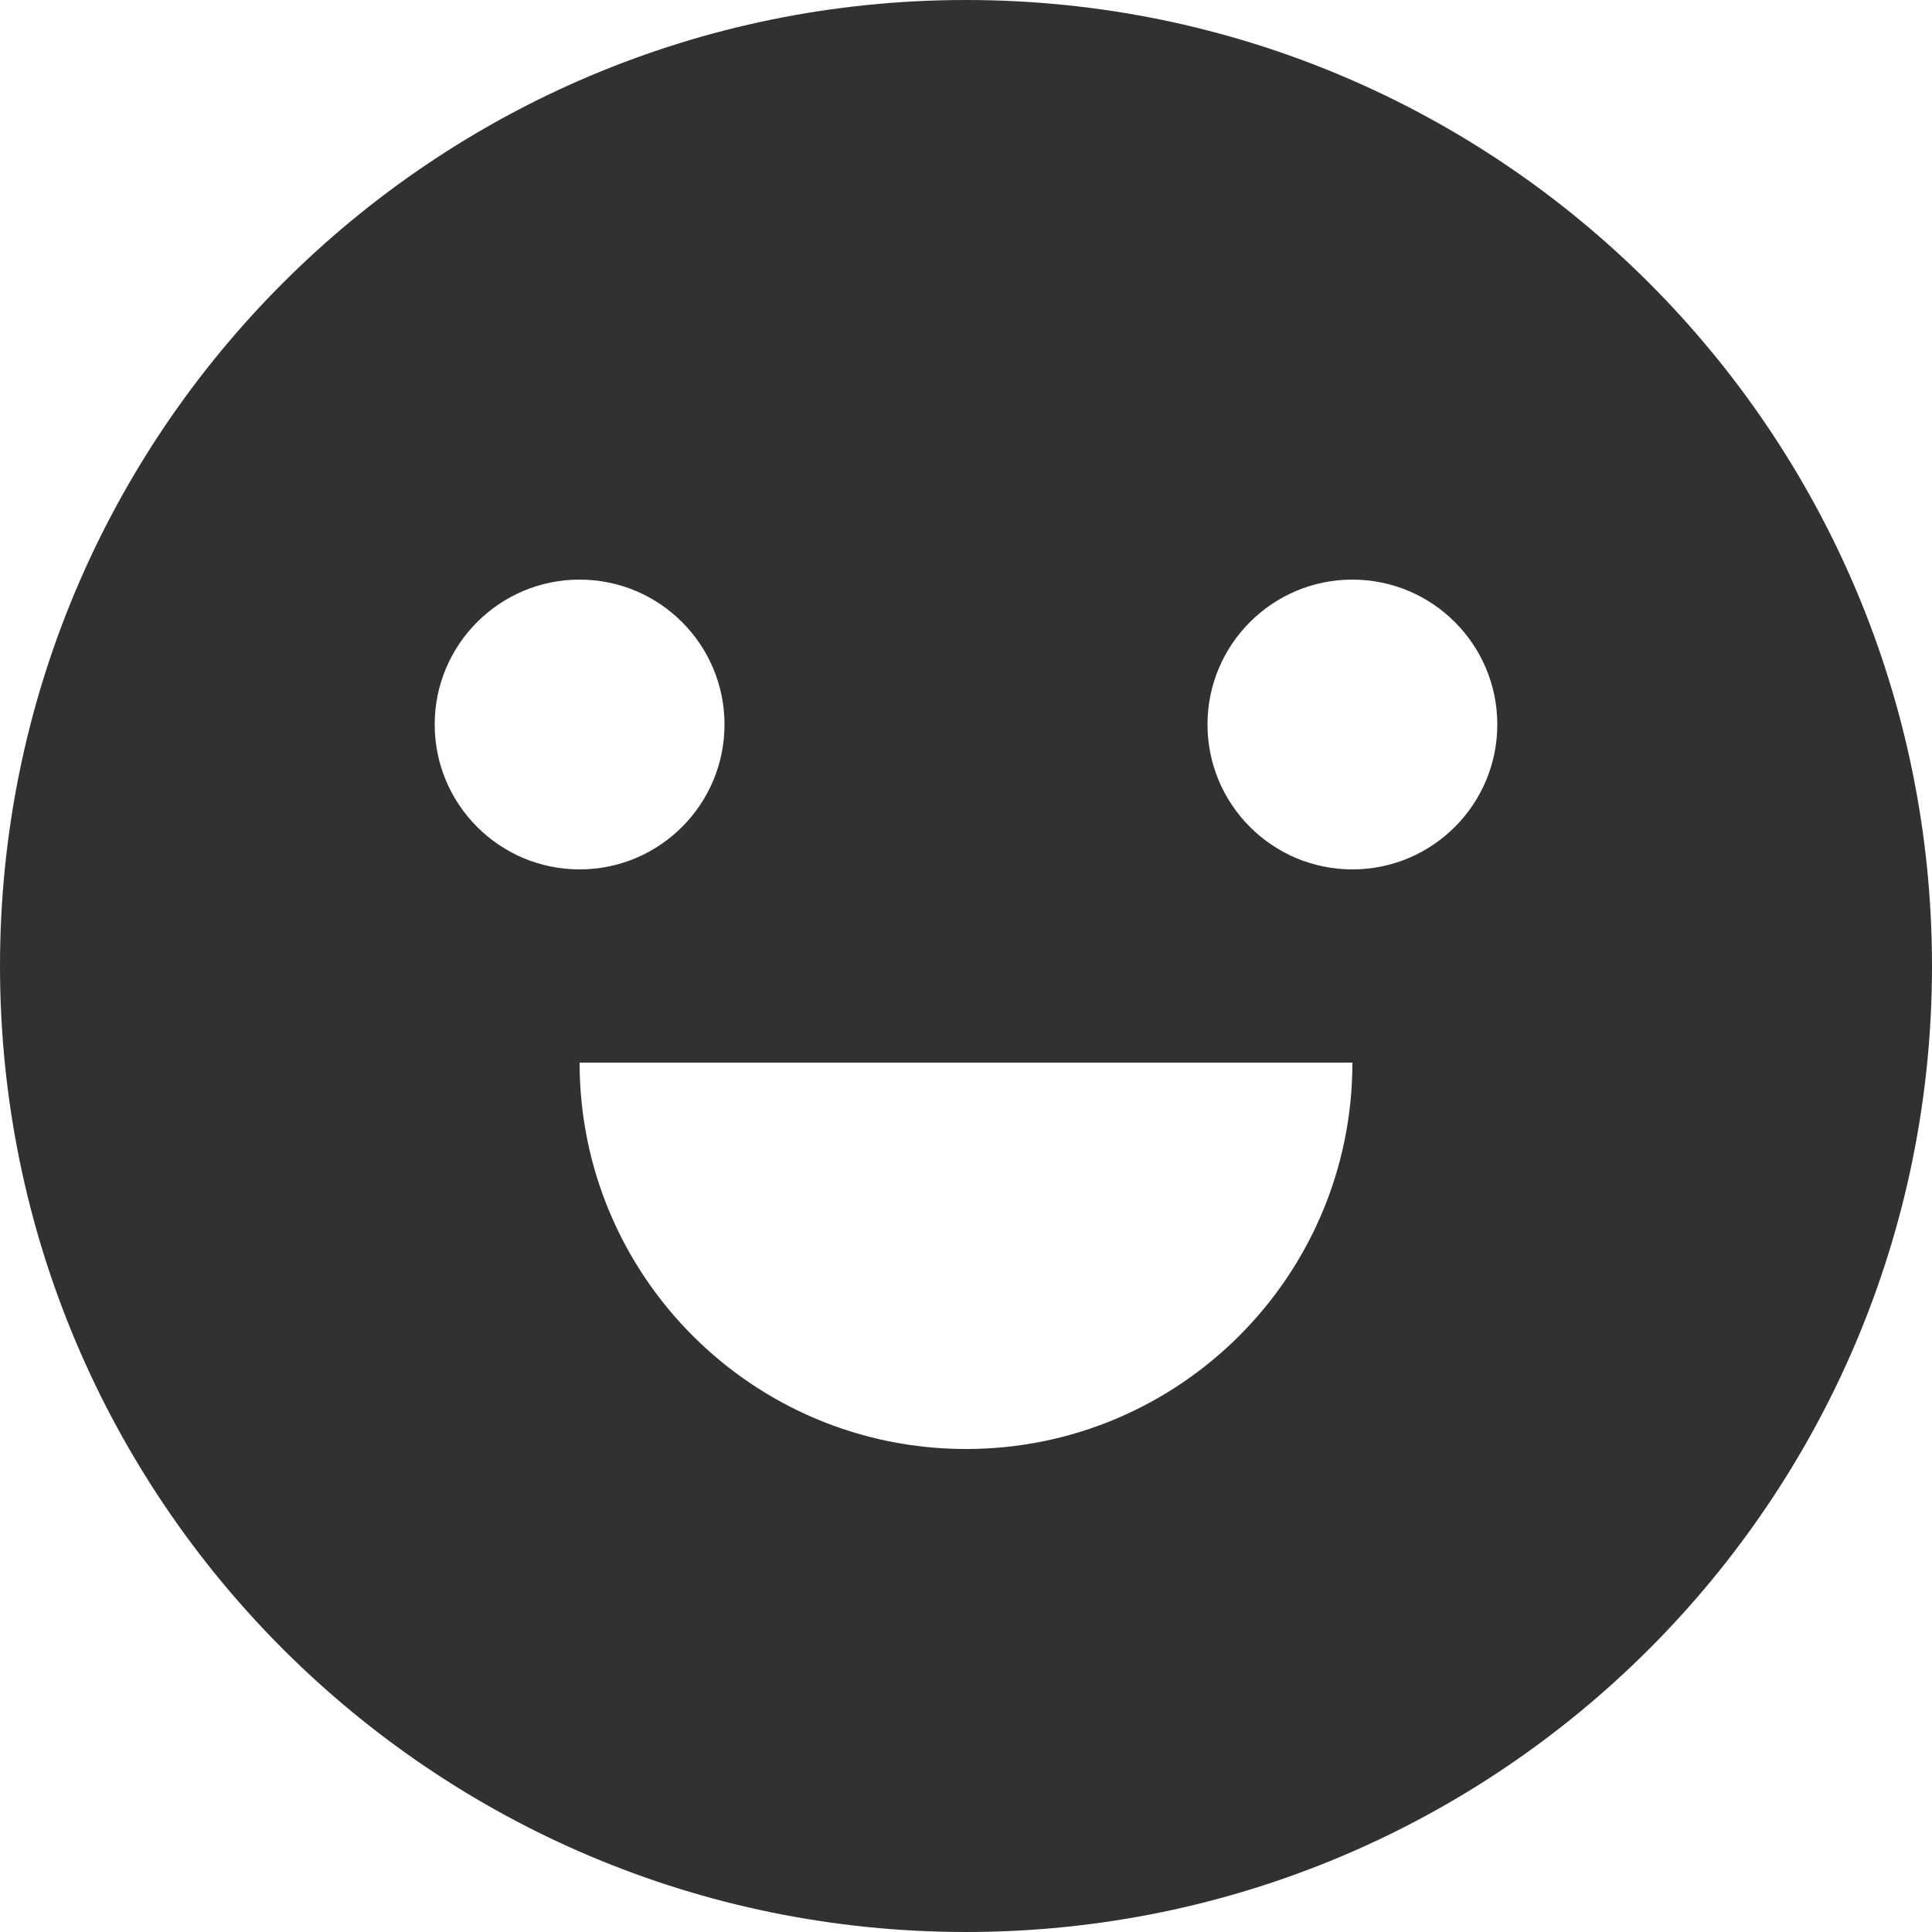
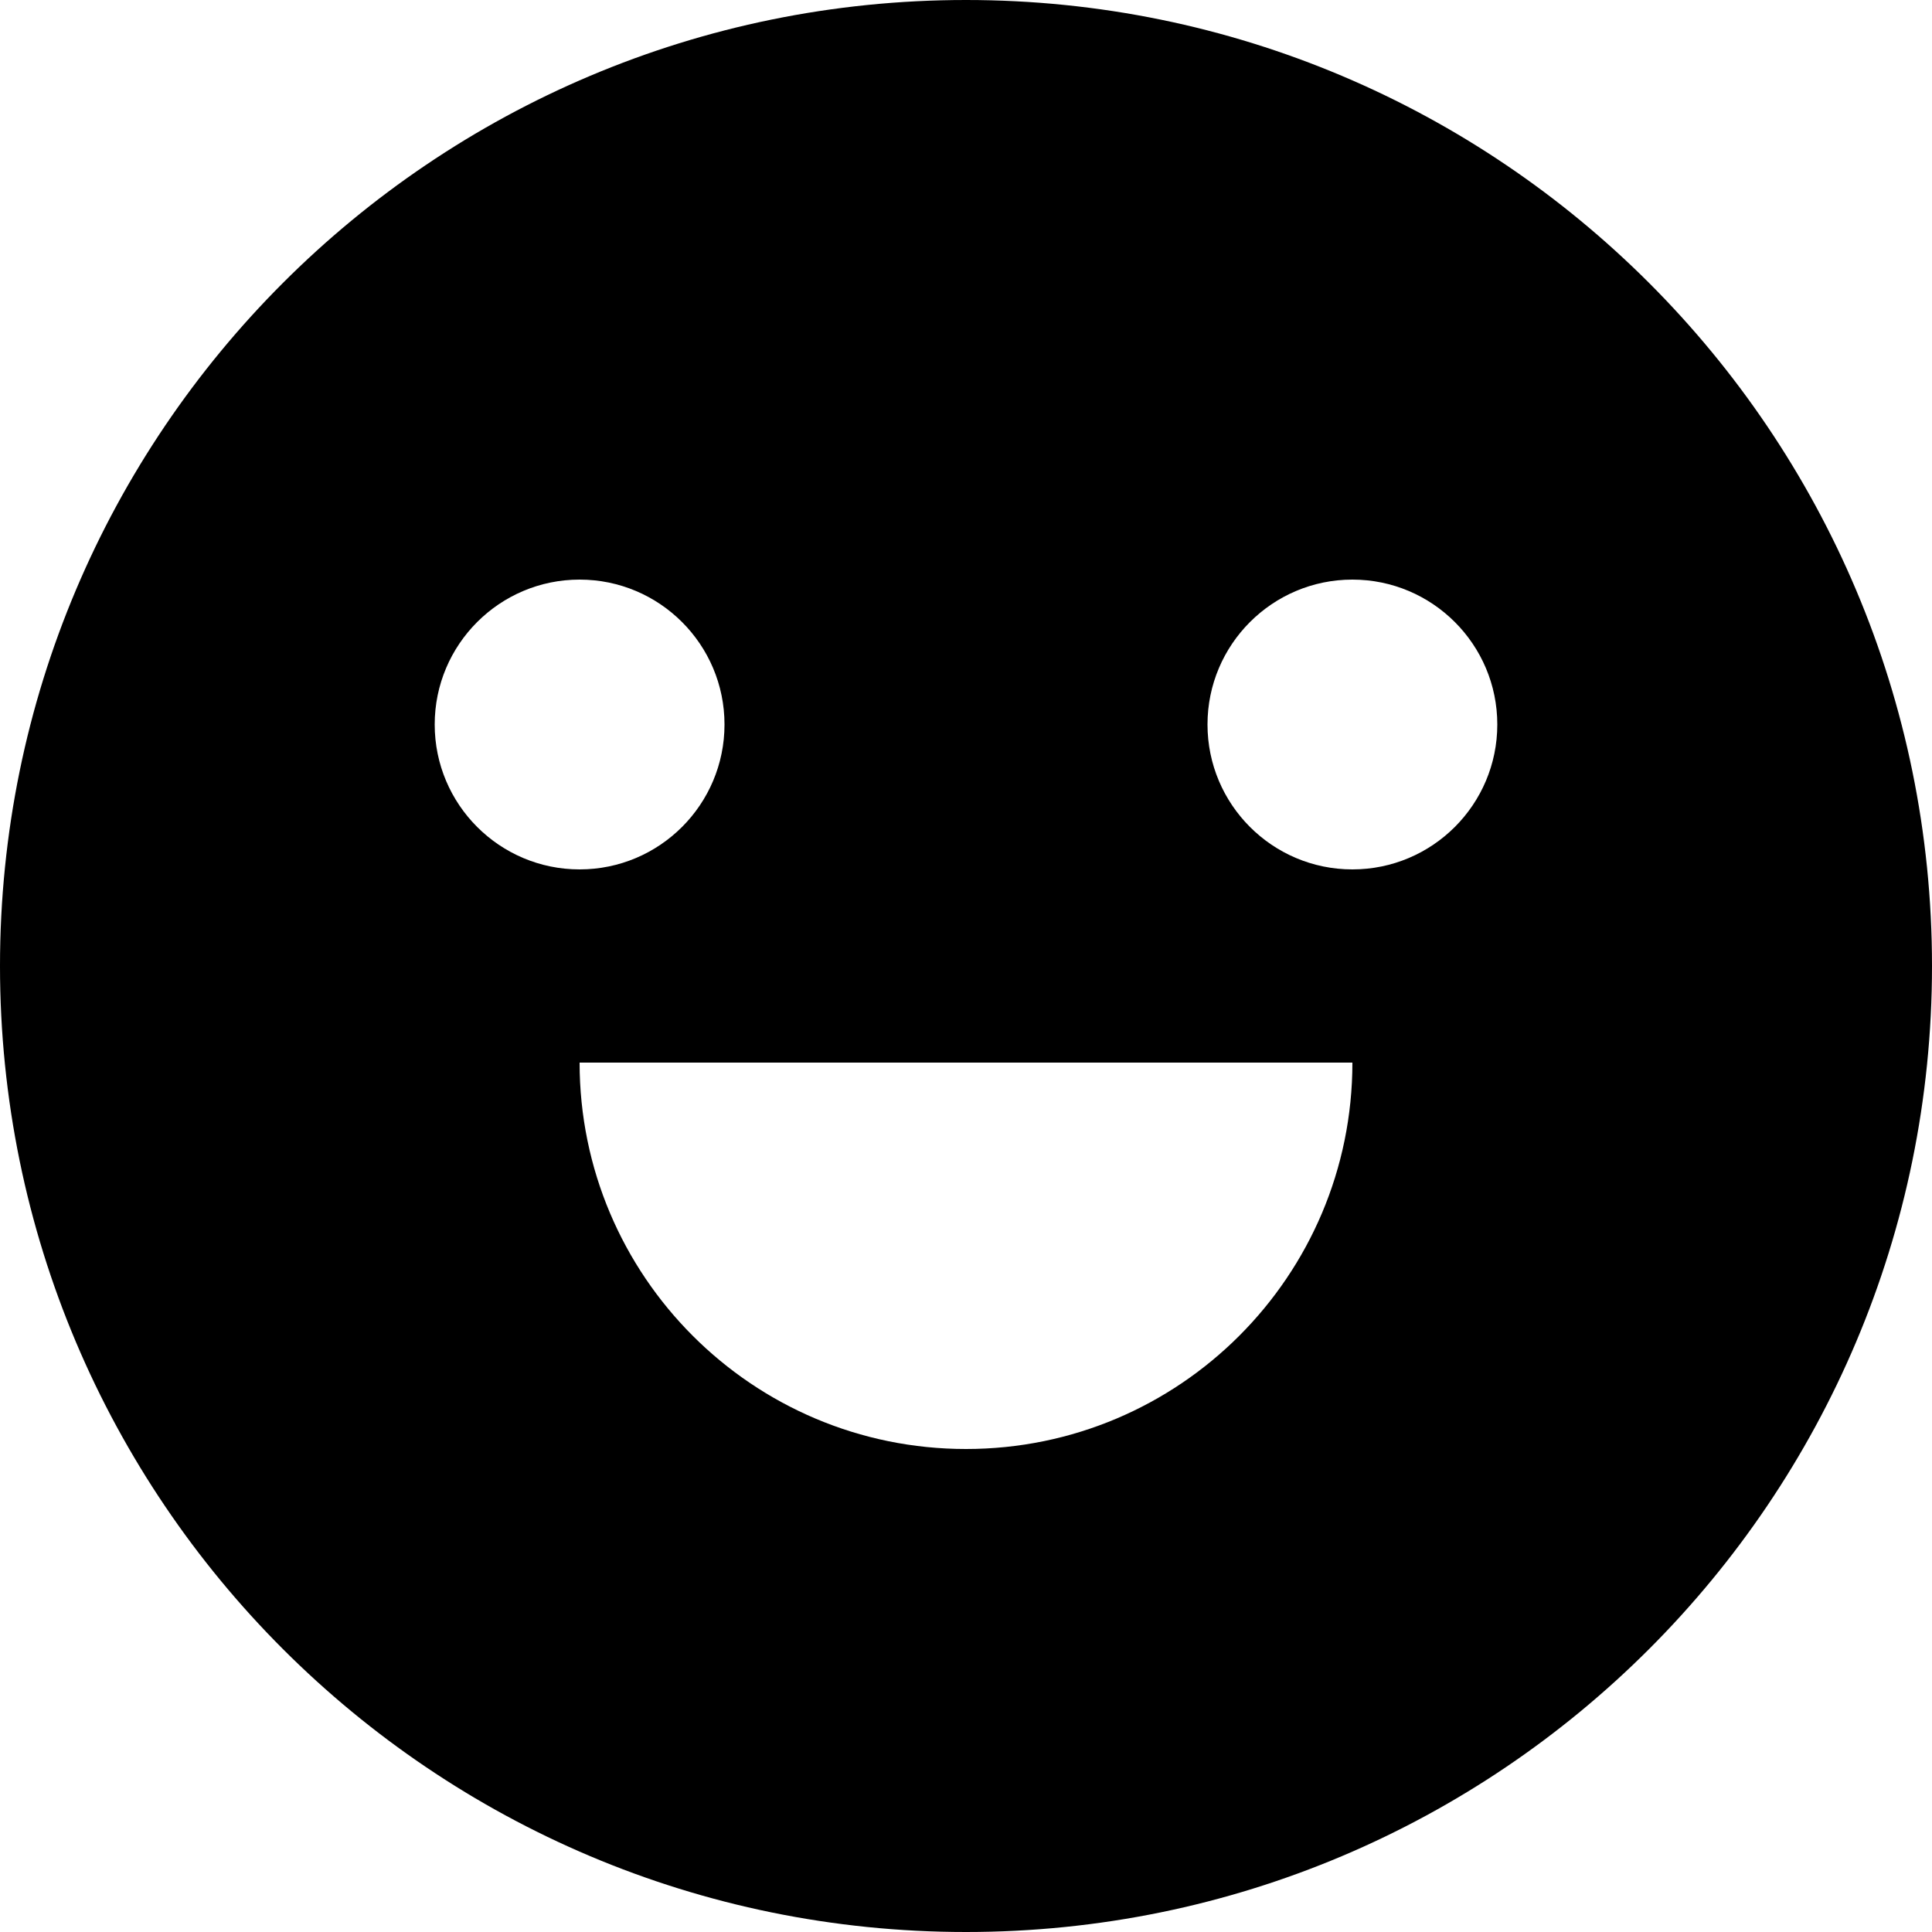
- <svg xmlns="http://www.w3.org/2000/svg" fill="none" version="1.1" width="20" height="20" viewBox="0 0 20 20">
+ <svg xmlns="http://www.w3.org/2000/svg" version="1.1" viewBox="0 0 20 20">
  <g>
-     <path d="M10,20C4.477,20,0,15.523,0,10C0,4.477,4.477,0,10,0C15.523,0,20,4.477,20,10C20,15.523,15.523,20,10,20ZM6,11C6,13.209,7.791,15,10,15C12.209,15,14,13.209,14,11L6,11ZM6,9C6.828,9,7.5,8.328,7.5,7.5C7.5,6.672,6.828,6,6,6C5.172,6,4.5,6.672,4.5,7.5C4.5,8.328,5.172,9,6,9ZM14,9C14.828,9,15.5,8.328,15.5,7.5C15.5,6.672,14.828,6,14,6C13.172,6,12.5,6.672,12.5,7.5C12.5,8.328,13.172,9,14,9Z" fill="#303133" fill-opacity="1" />
+     <path d="M10,20C4.477,20,0,15.523,0,10C0,4.477,4.477,0,10,0C15.523,0,20,4.477,20,10C20,15.523,15.523,20,10,20ZM6,11C6,13.209,7.791,15,10,15C12.209,15,14,13.209,14,11L6,11ZM6,9C6.828,9,7.5,8.328,7.5,7.5C7.5,6.672,6.828,6,6,6C5.172,6,4.5,6.672,4.5,7.5C4.5,8.328,5.172,9,6,9ZM14,9C14.828,9,15.5,8.328,15.5,7.5C15.5,6.672,14.828,6,14,6C13.172,6,12.5,6.672,12.5,7.5C12.5,8.328,13.172,9,14,9Z" fill-opacity="1" />
  </g>
</svg>
